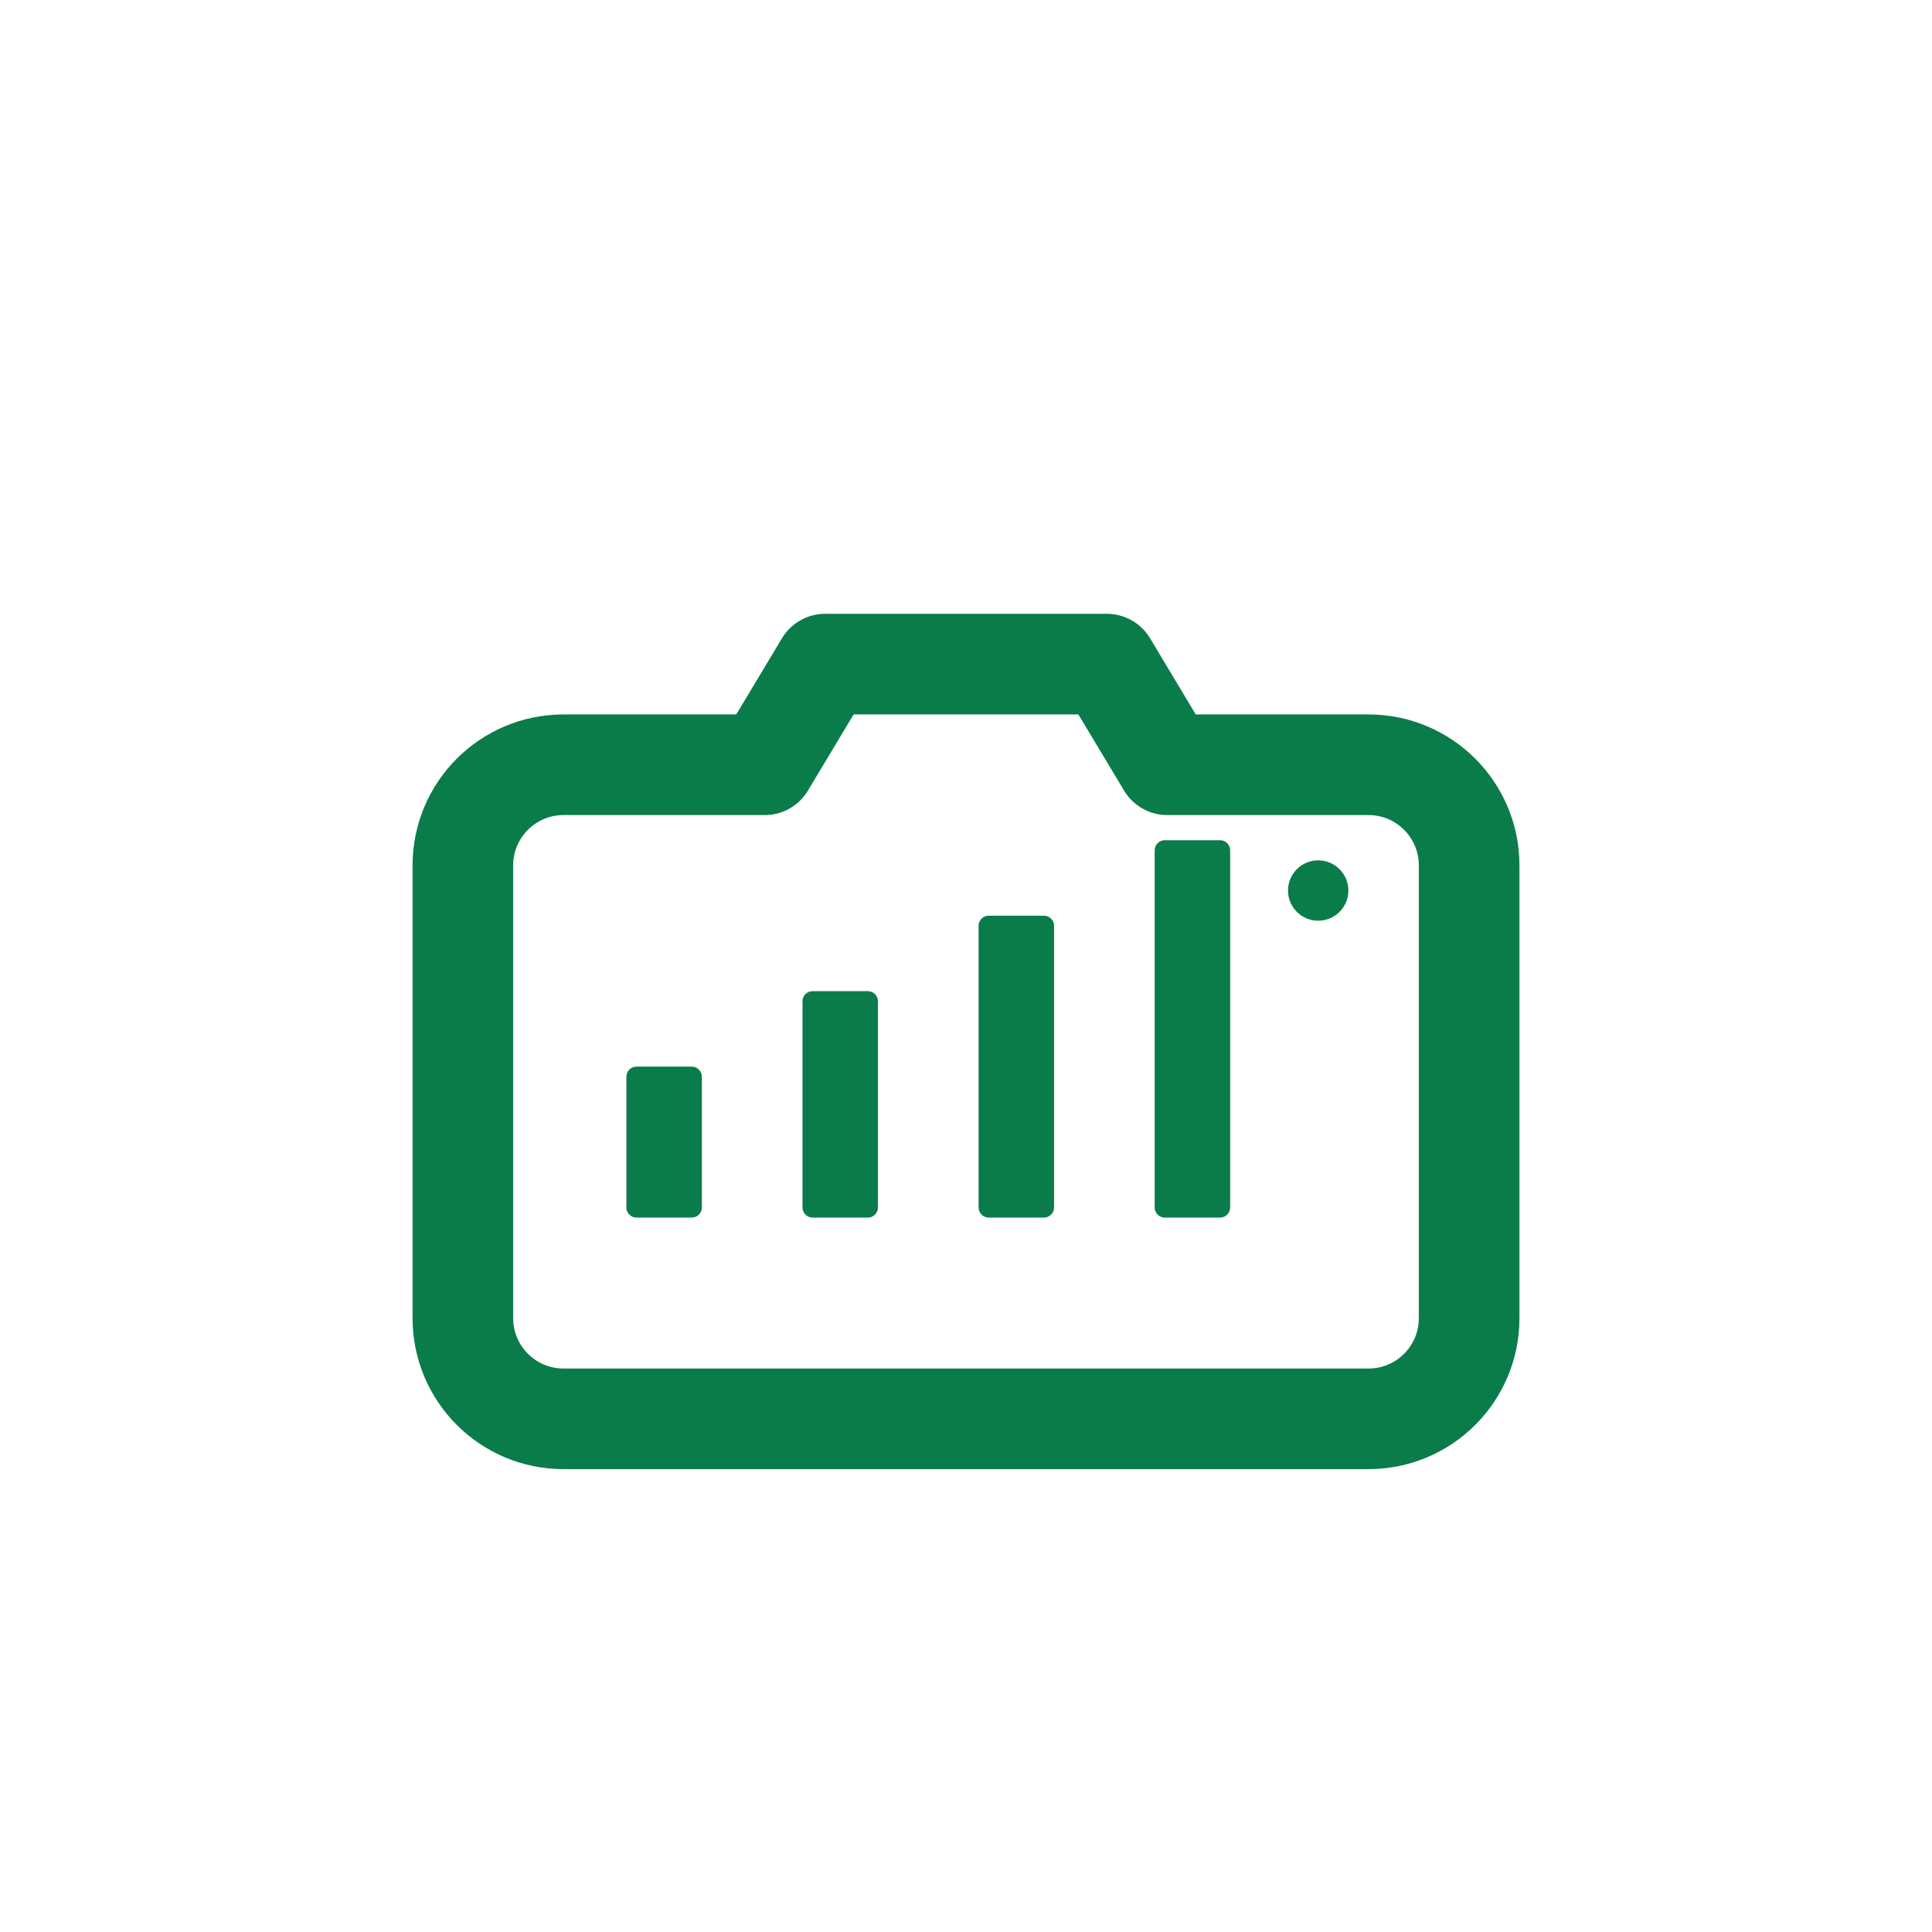
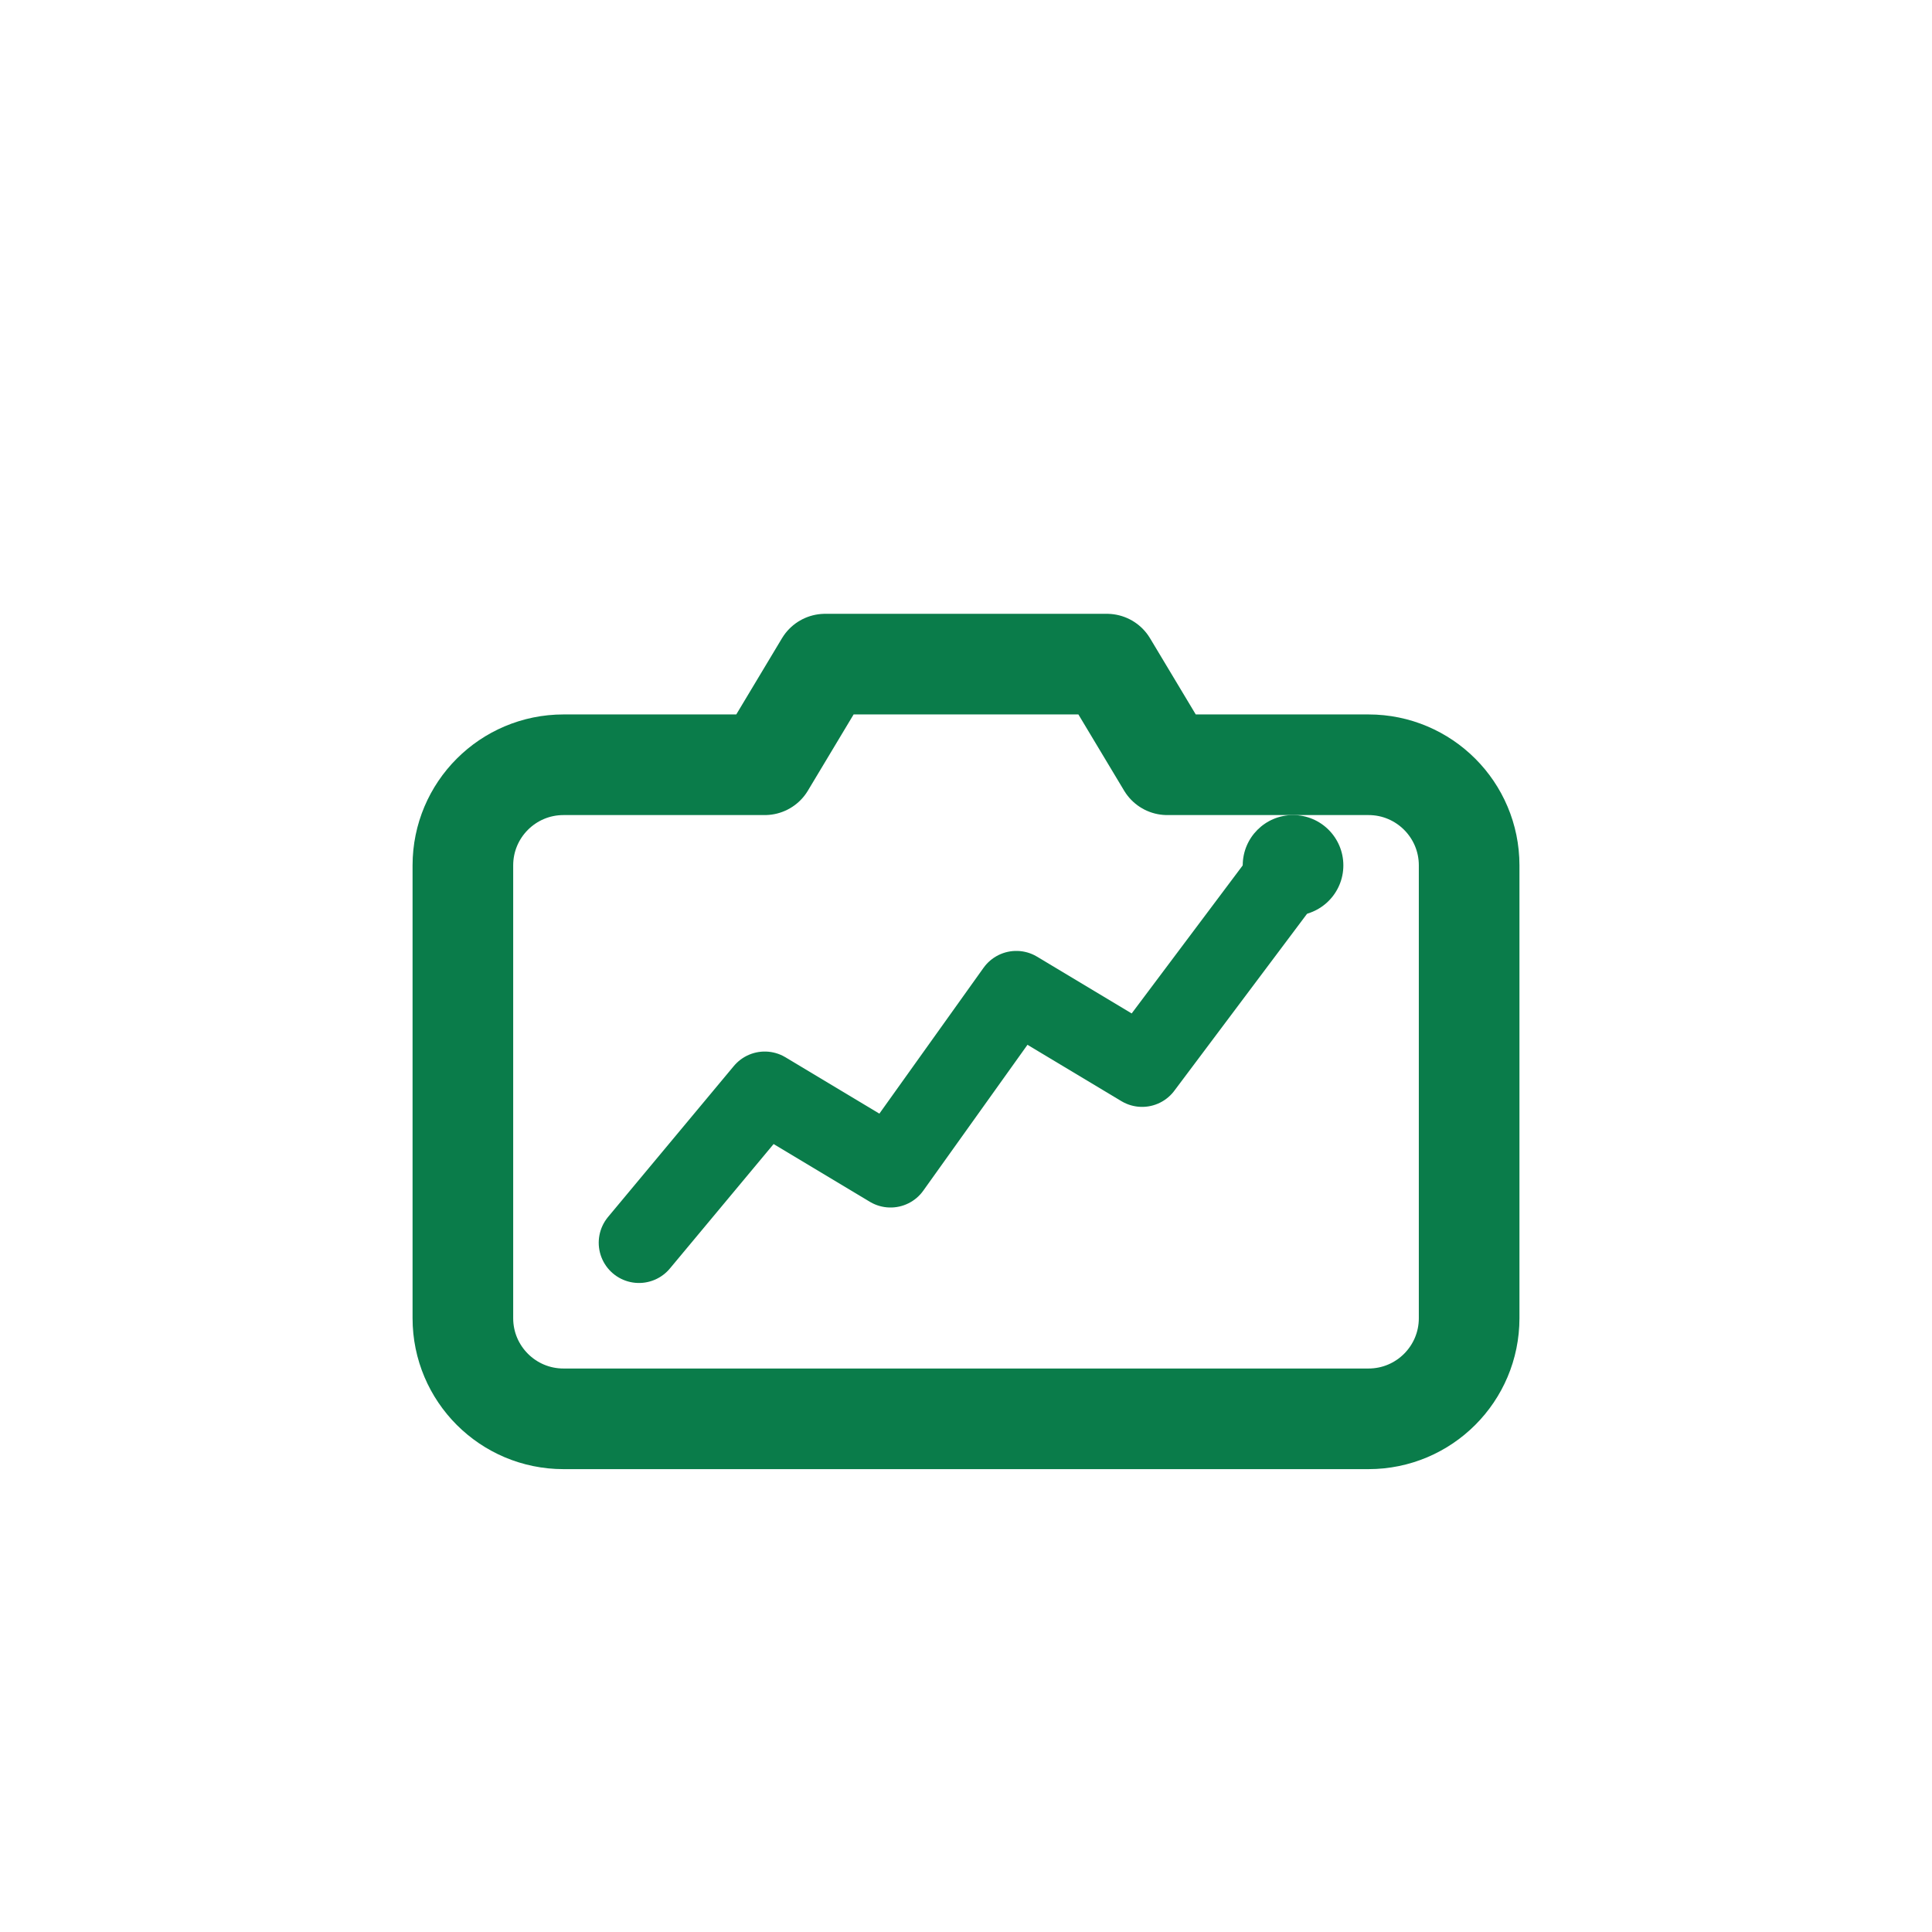
<svg xmlns="http://www.w3.org/2000/svg" viewBox="0 0 1024 1024" width="1024" height="1024">
  <rect width="1024" height="1024" fill="#ffffff" />
-   <g transform="translate(192 192) scale(26.667)" fill="none" stroke="#0a7c4a" stroke-width="2" stroke-linecap="round" stroke-linejoin="round">
-     <path d="M 4 8 h 4 l 1.2 -2 h 5.6 l 1.2 2 h 4 a 2 2 0 0 1 2 2 v 9 a 2 2 0 0 1 -2 2 h -16 a 2 2 0 0 1 -2 -2 v -9 a 2 2 0 0 1 2 -2 z" />
-     <circle cx="19" cy="10.5" r="0.6" fill="#0a7c4a" stroke="none" />
-     <rect x="5.25" y="14" width="1.5" height="3" rx="0.2" fill="#0a7c4a" stroke="none" />
-     <rect x="8.75" y="12.5" width="1.5" height="4.5" rx="0.2" fill="#0a7c4a" stroke="none" />
-     <rect x="12.25" y="11" width="1.5" height="6" rx="0.2" fill="#0a7c4a" stroke="none" />
-     <rect x="15.75" y="9.5" width="1.5" height="7.5" rx="0.2" fill="#0a7c4a" stroke="none" />
+   <g transform="translate(192 192) scale(26.667)" fill="none" stroke="#0a7c4a" stroke-linecap="round" stroke-linejoin="round">
+     <path d="M 4 8 h 4 l 1.2 -2 h 5.6 l 1.2 2 h 4 a 2 2 0 0 1 2 2 v 9 a 2 2 0 0 1 -2 2 h -16 a 2 2 0 0 1 -2 -2 v -9 a 2 2 0 0 1 2 -2 z" stroke-width="2" />
+     <path d="M 5.5 17.5 L 8 14.5 L 10.5 16 L 13 12.5 L 15.5 14 L 18.5 10" stroke-width="1.6" />
+     <circle cx="18.5" cy="10" r="1" fill="#0a7c4a" stroke="none" />
  </g>
</svg>
